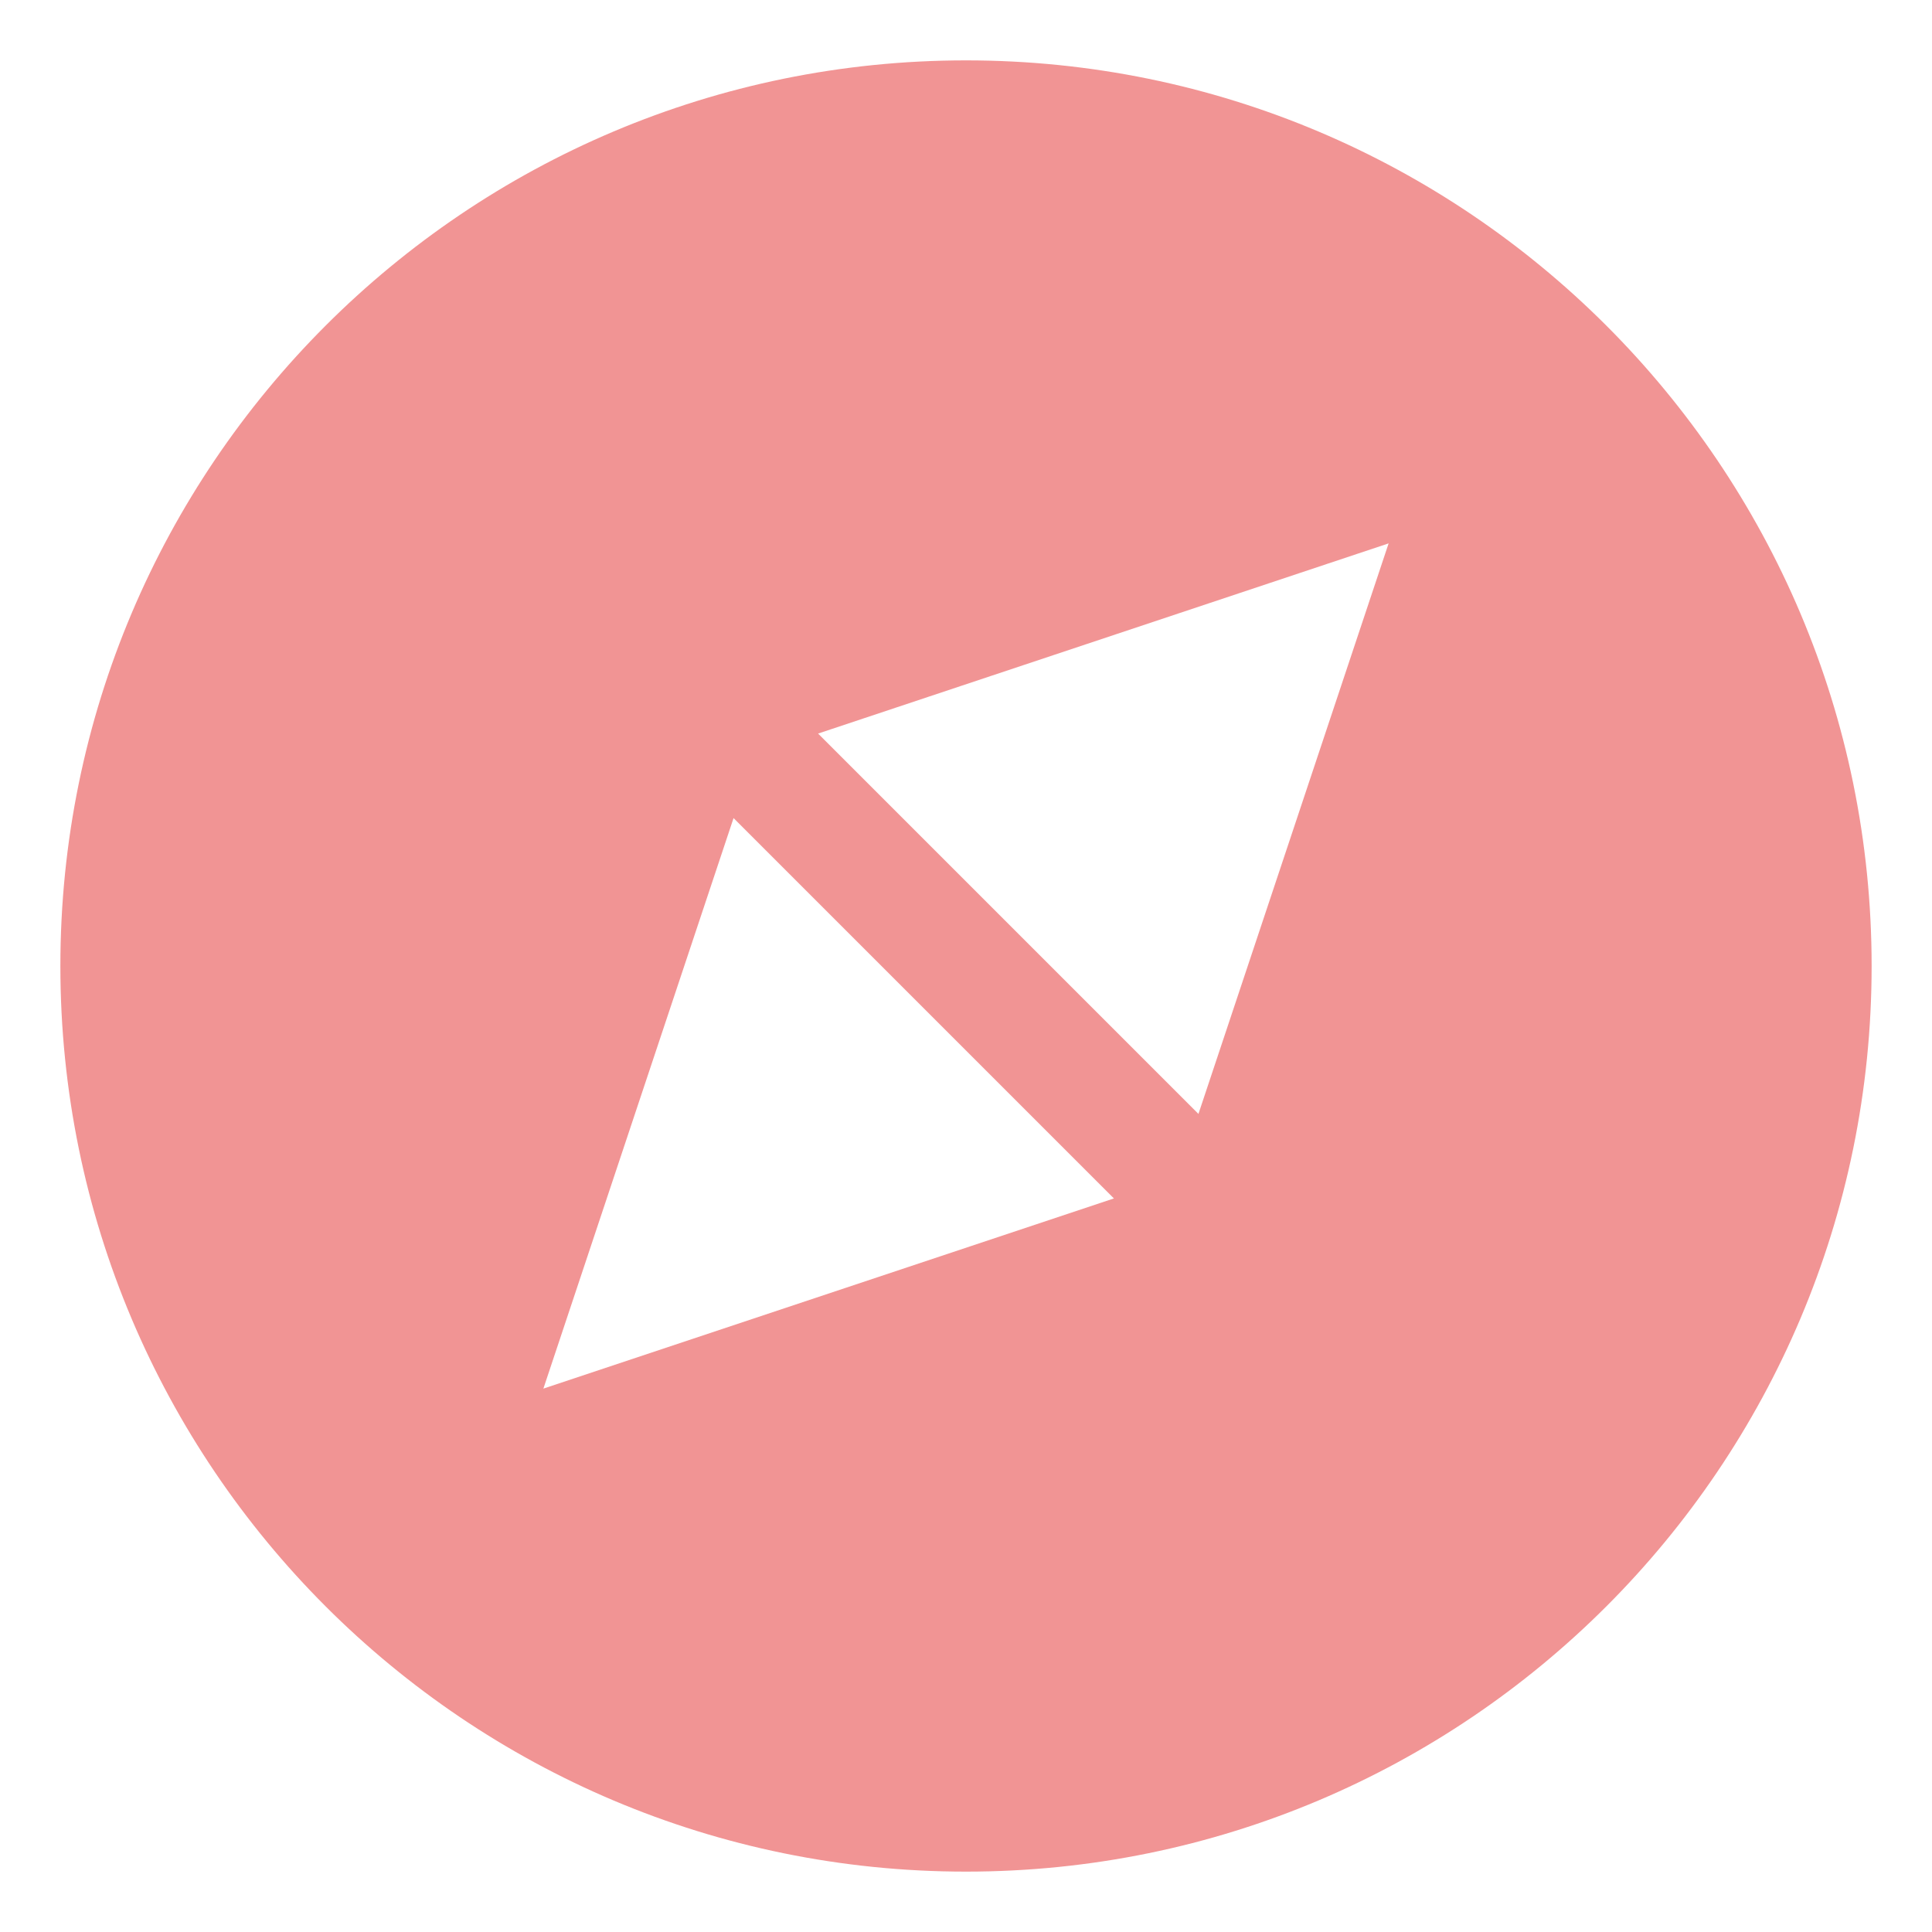
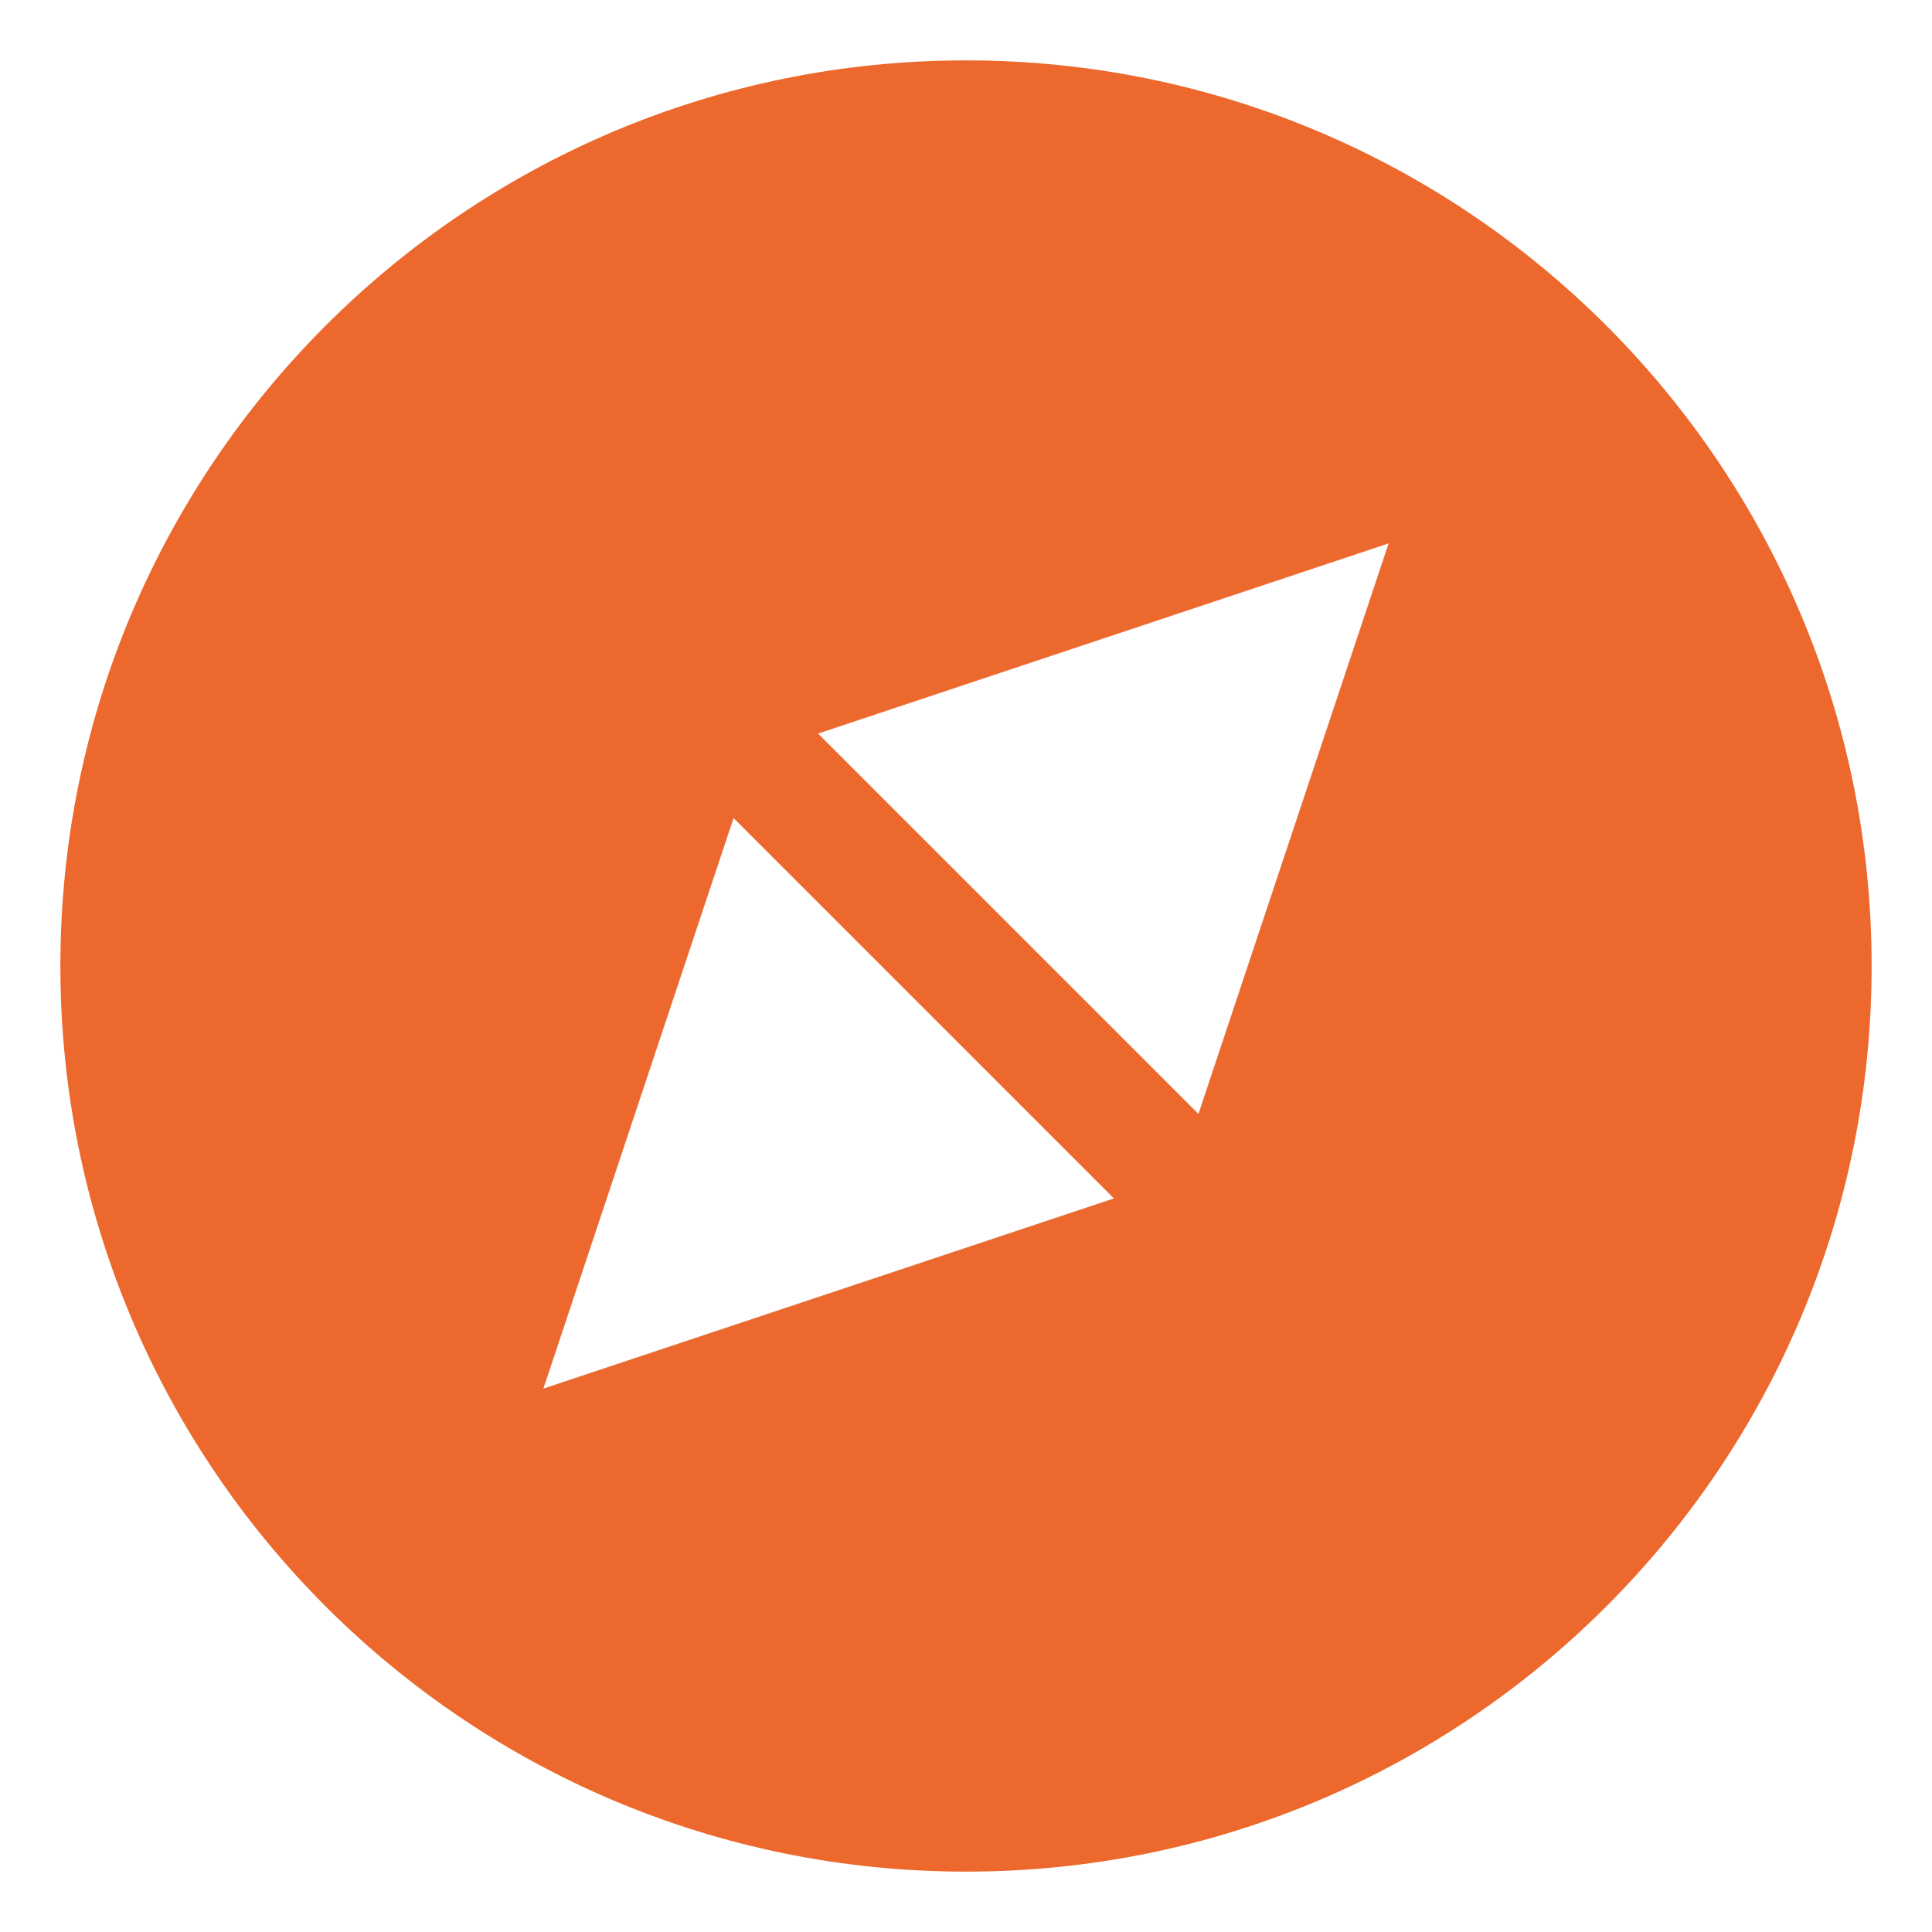
<svg xmlns="http://www.w3.org/2000/svg" viewBox="0 0 64 64" aria-labelledby="title" aria-describedby="desc" role="img" width="128" height="128">
-   <path data-name="layer1" d="M32 2a30 30 0 1 0 30 30A30 30 0 0 0 32 2zM18 46l6.3-18.9 12.6 12.6zm21.7-9.1L27.1 24.3 46 18z" fill="#f19494" />
+   <path data-name="layer1" d="M32 2a30 30 0 1 0 30 30A30 30 0 0 0 32 2zM18 46l6.3-18.9 12.6 12.6zm21.7-9.1L27.1 24.3 46 18z" fill="#ec682d" />
</svg>
